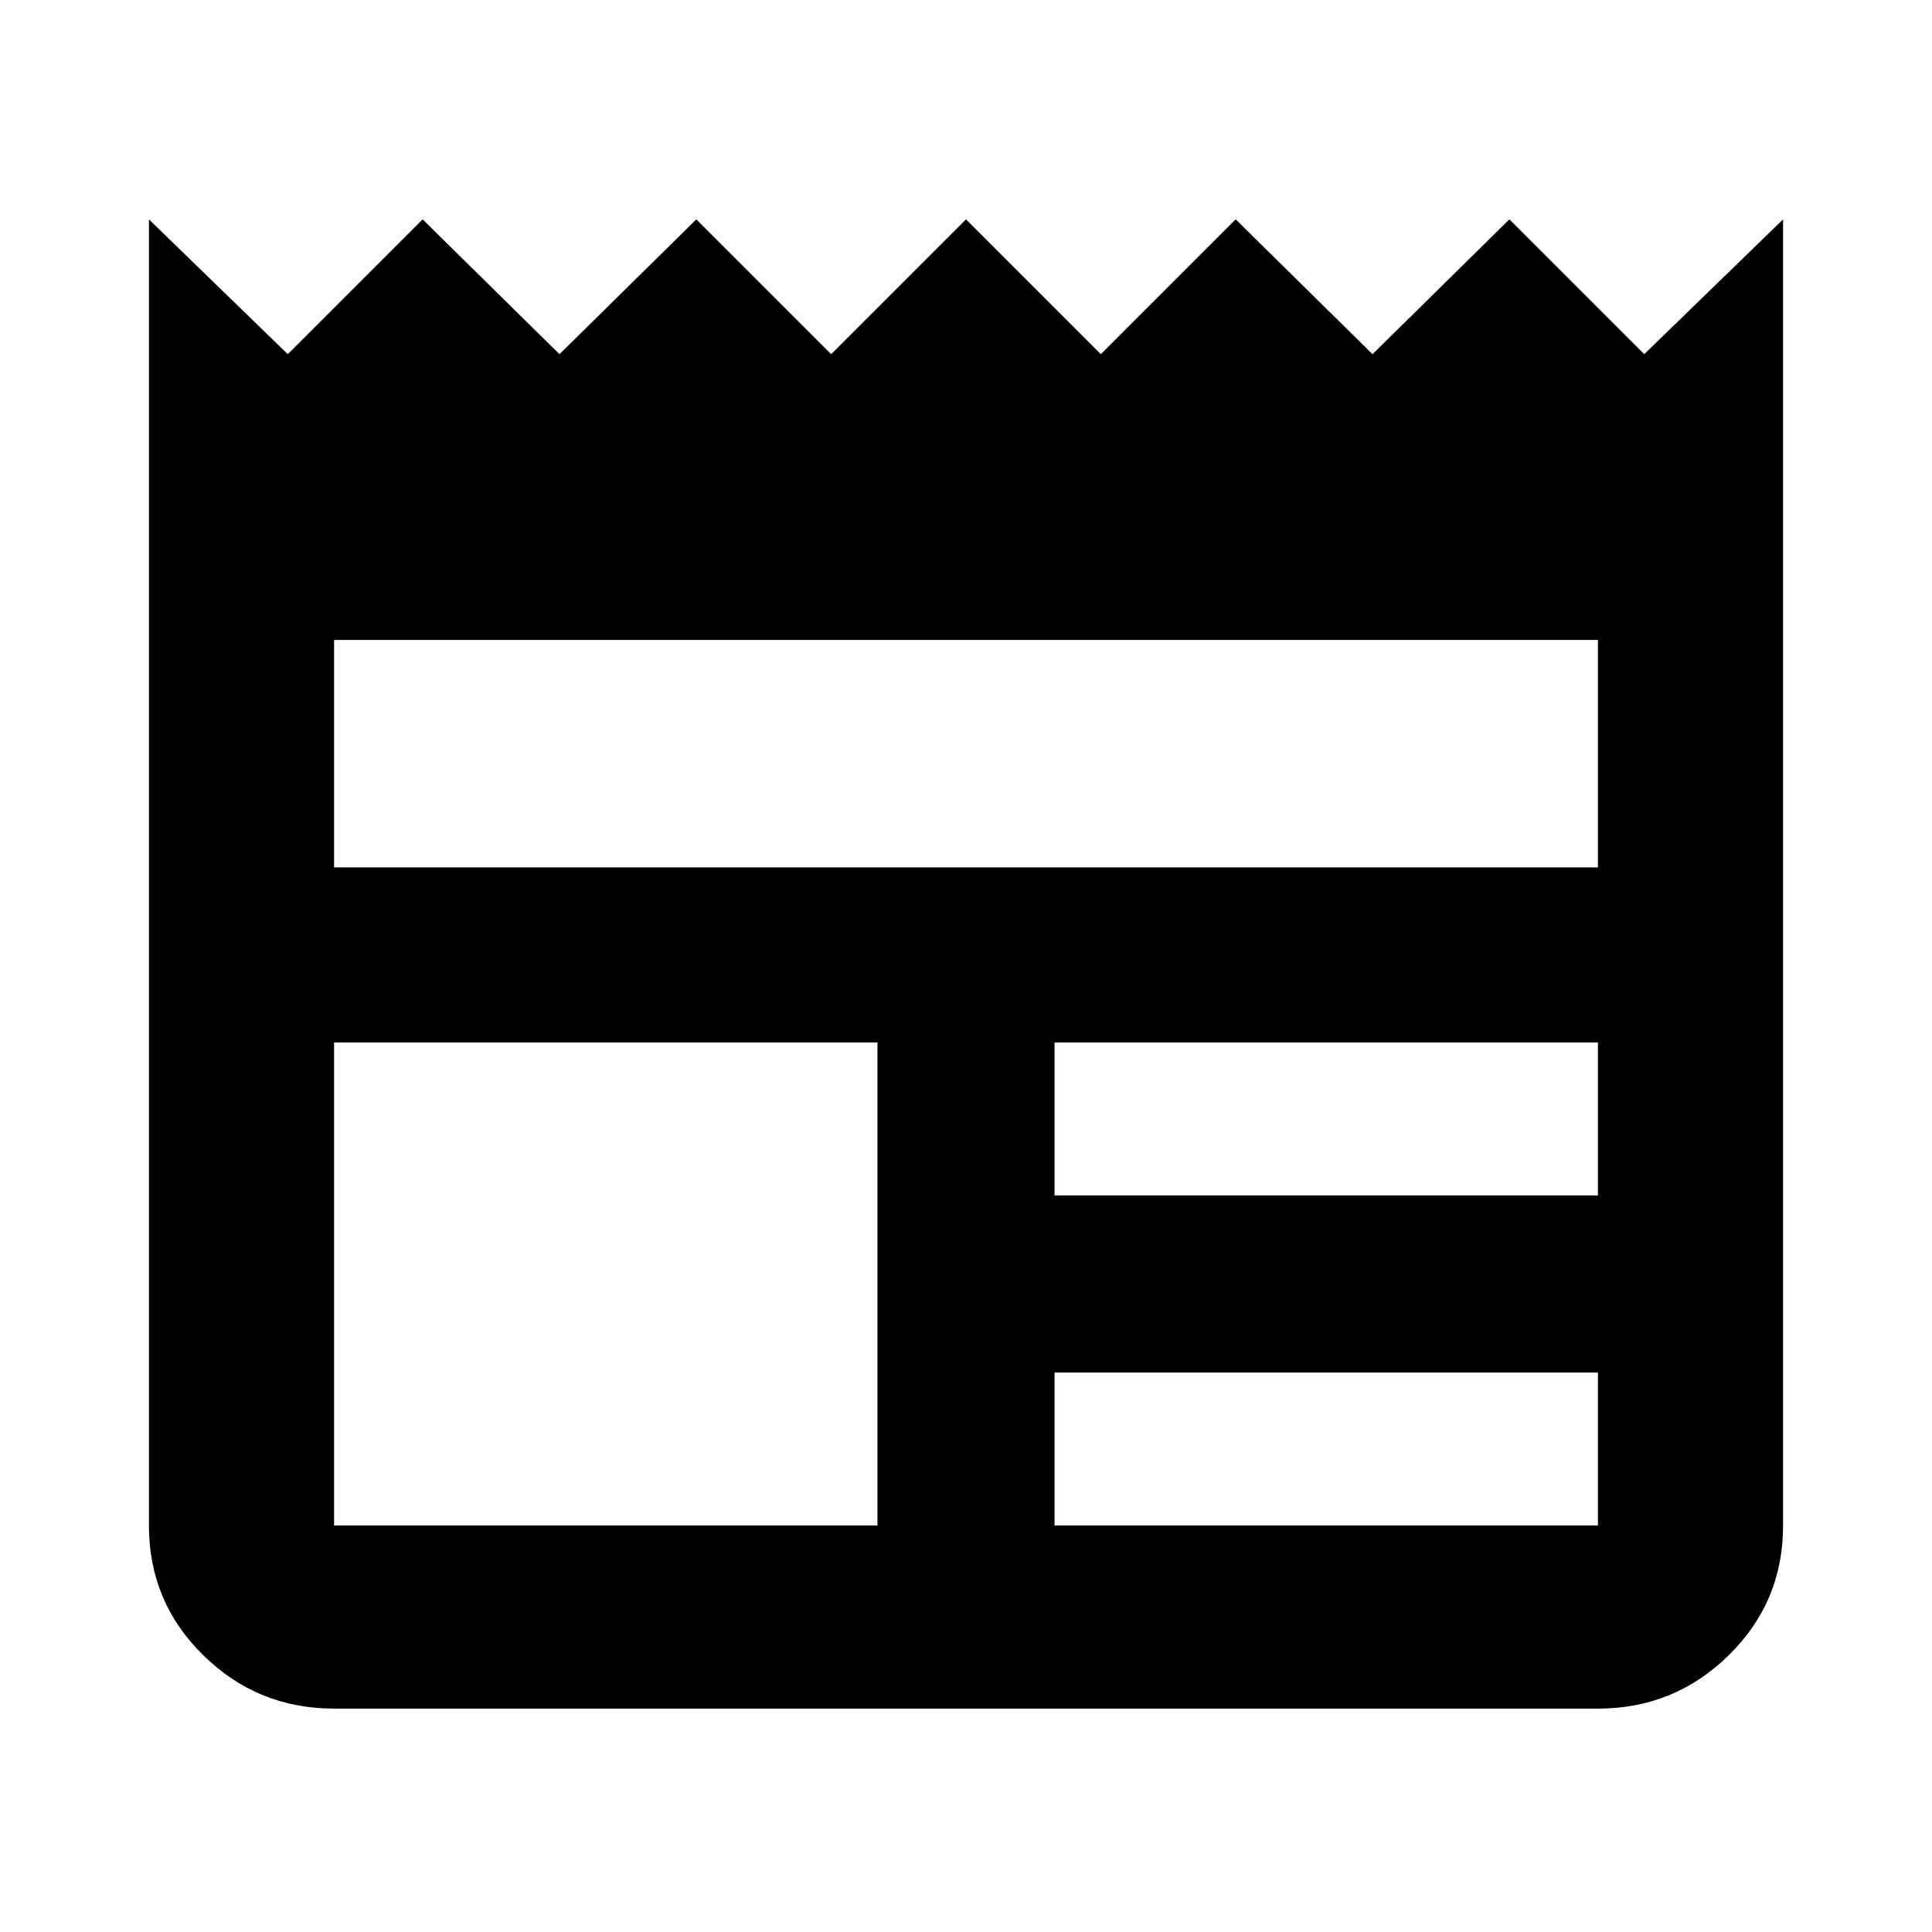
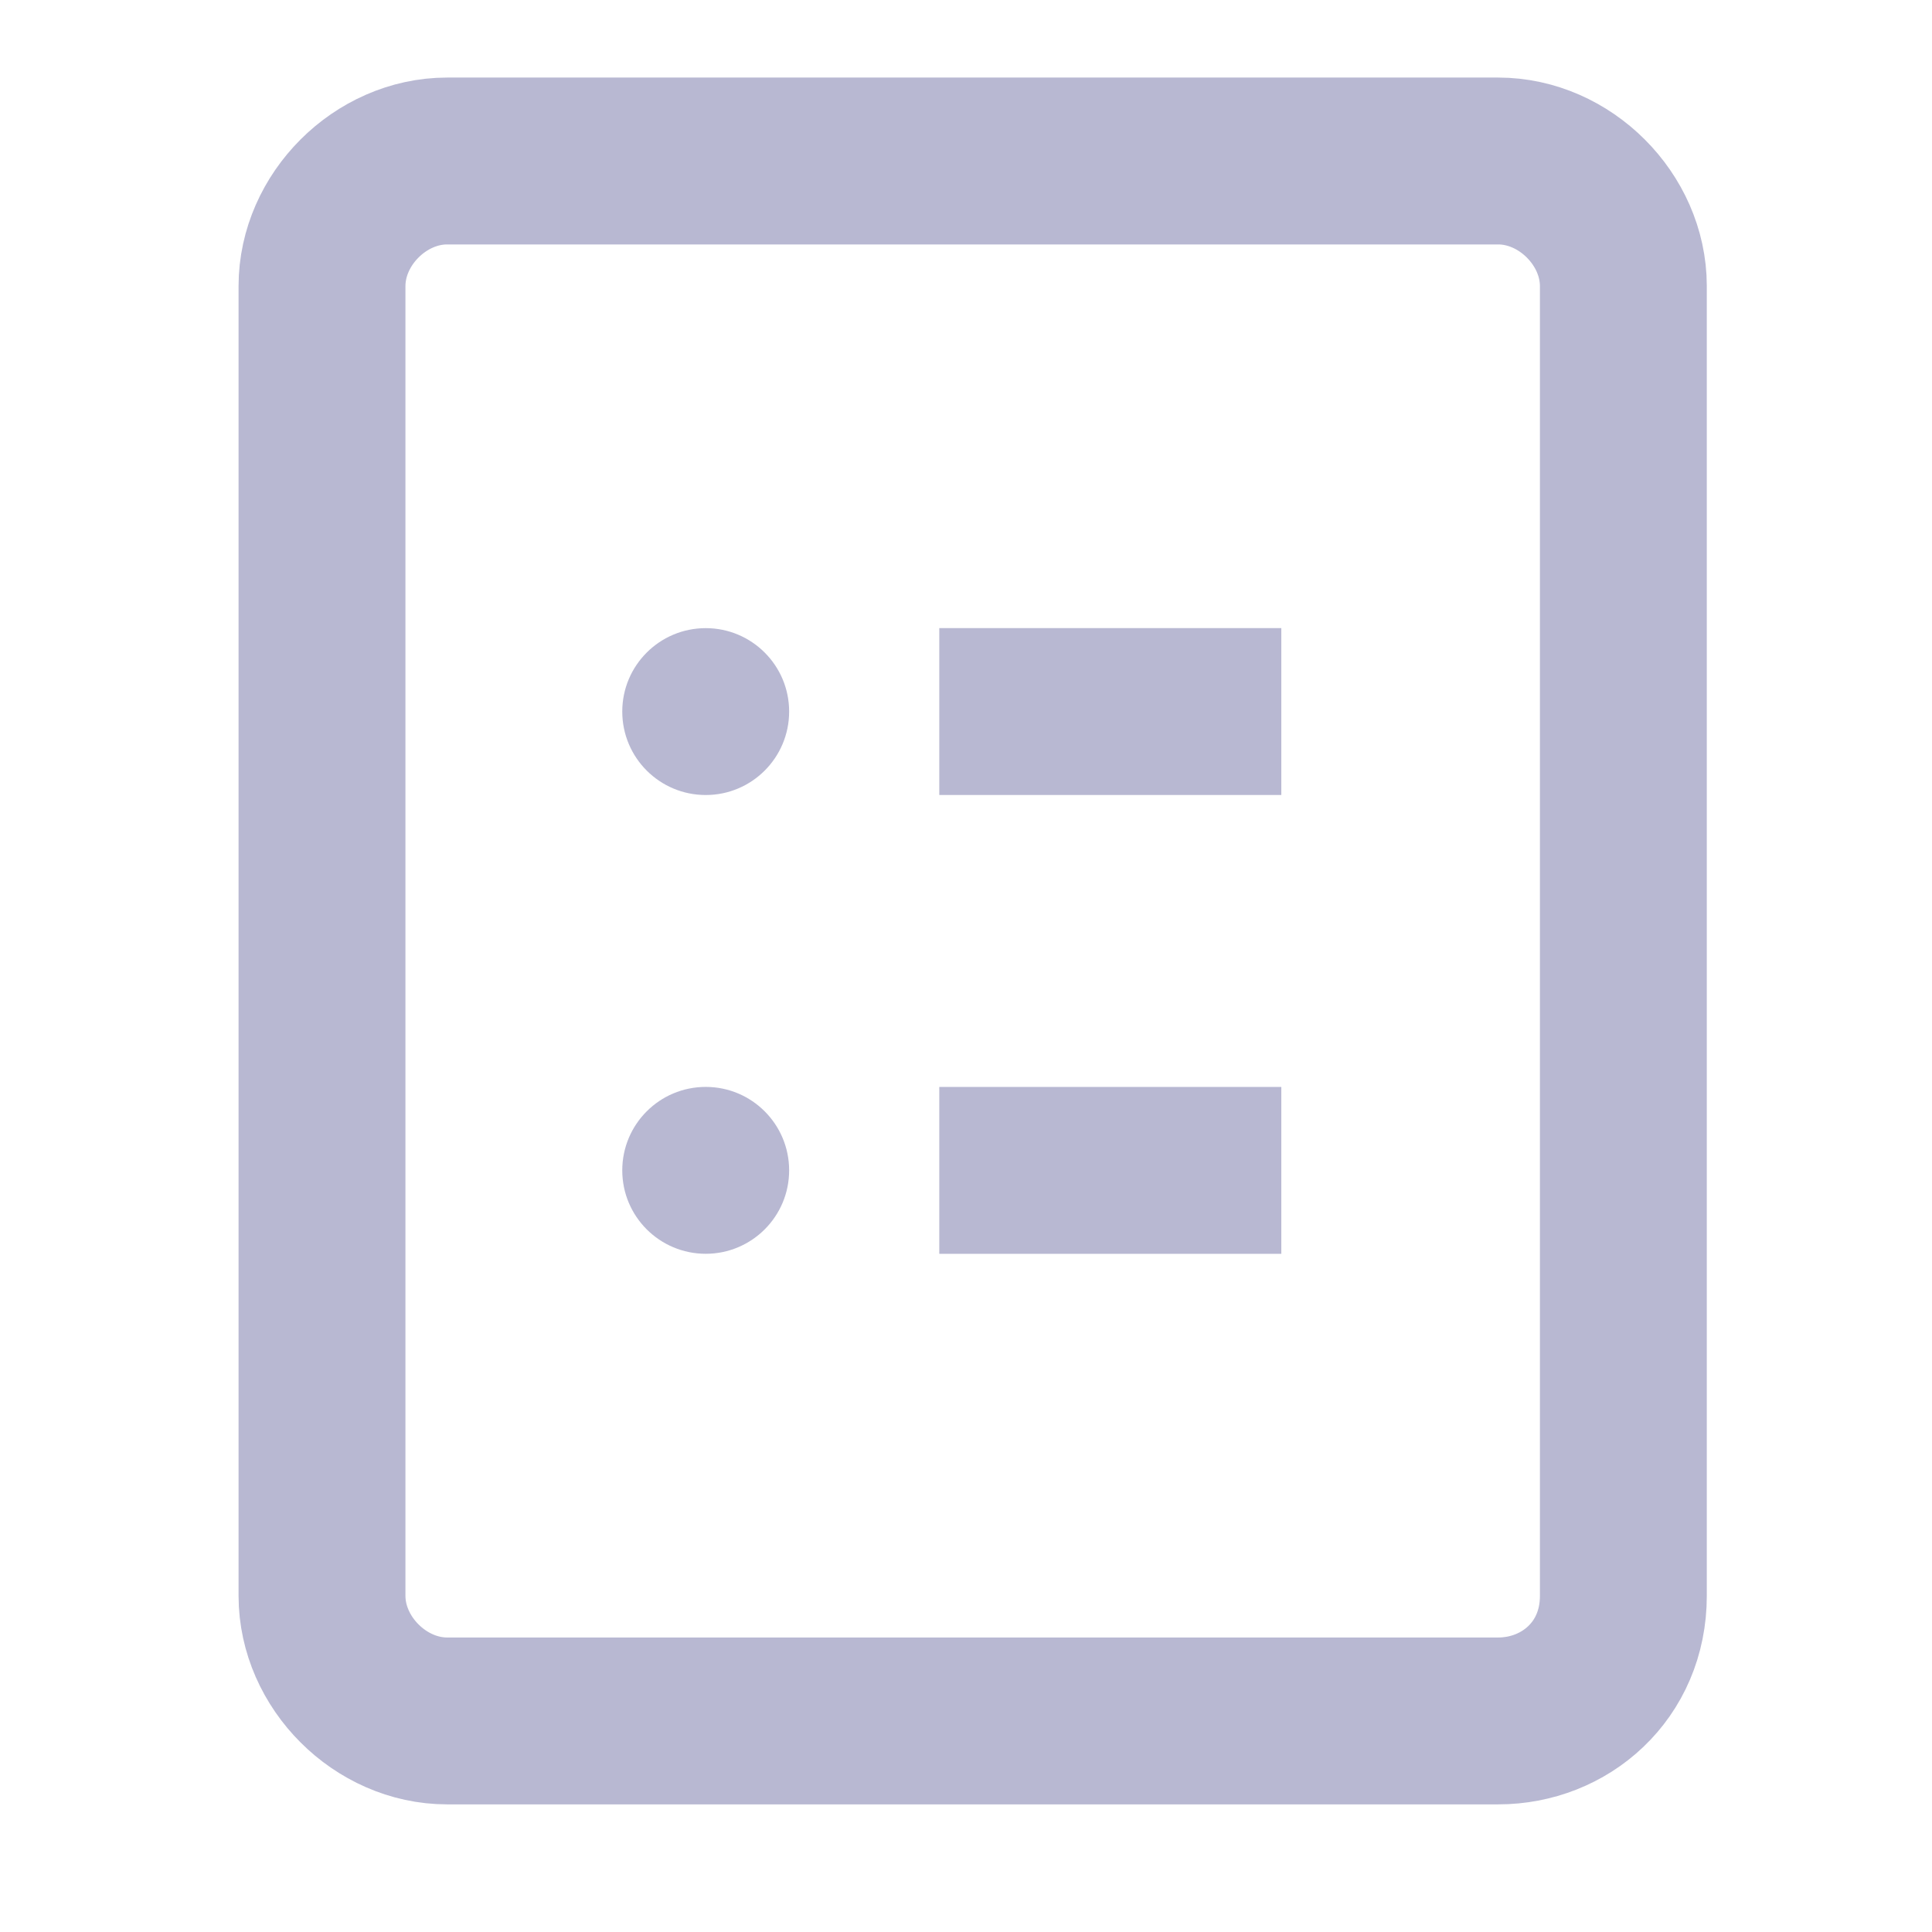
- <svg xmlns="http://www.w3.org/2000/svg" height="24" width="24">
-   <path d="M4.15 21.225q-.95 0-1.625-.663-.675-.662-.675-1.612V2.725L3.575 4.4 5.25 2.725 6.95 4.4l1.7-1.675L10.325 4.4 12 2.725 13.675 4.4l1.675-1.675 1.7 1.675 1.7-1.675L20.425 4.4l1.725-1.675V18.95q0 .95-.675 1.612-.675.663-1.625.663Zm0-2.275h6.75v-6H4.15v6Zm8.95 0h6.75v-1.9H13.1Zm0-4.1h6.75v-1.9H13.1Zm-8.95-4.075h15.7V7.95H4.15Z" />
+ <svg xmlns="http://www.w3.org/2000/svg" width="24" height="24" viewBox="0 0 24 24" fill="none">
+   <path d="M18.611 21.378H5.554C4.725 21.378 4 20.653 4 19.824V3.554C4 2.725 4.725 2 5.554 2H18.611C19.44 2 20.166 2.725 20.166 3.554V19.824C20.166 20.756 19.44 21.378 18.611 21.378Z" stroke="#B8B8D2" stroke-width="2.073" stroke-miterlimit="10" />
+   <path d="M8.767 9.876C9.339 9.876 9.803 9.412 9.803 8.839C9.803 8.267 9.339 7.803 8.767 7.803C8.194 7.803 7.73 8.267 7.73 8.839C7.73 9.412 8.194 9.876 8.767 9.876Z" fill="#B8B8D2" />
+   <path d="M11.668 8.839H15.917" stroke="#B8B8D2" stroke-width="2.073" stroke-miterlimit="10" />
+   <path d="M8.767 15.575C9.339 15.575 9.803 15.111 9.803 14.539C9.803 13.966 9.339 13.502 8.767 13.502C8.194 13.502 7.73 13.966 7.73 14.539C7.73 15.111 8.194 15.575 8.767 15.575Z" fill="#B8B8D2" />
+   <path d="M11.668 14.539H15.917" stroke="#B8B8D2" stroke-width="2.073" stroke-miterlimit="10" />
</svg>
